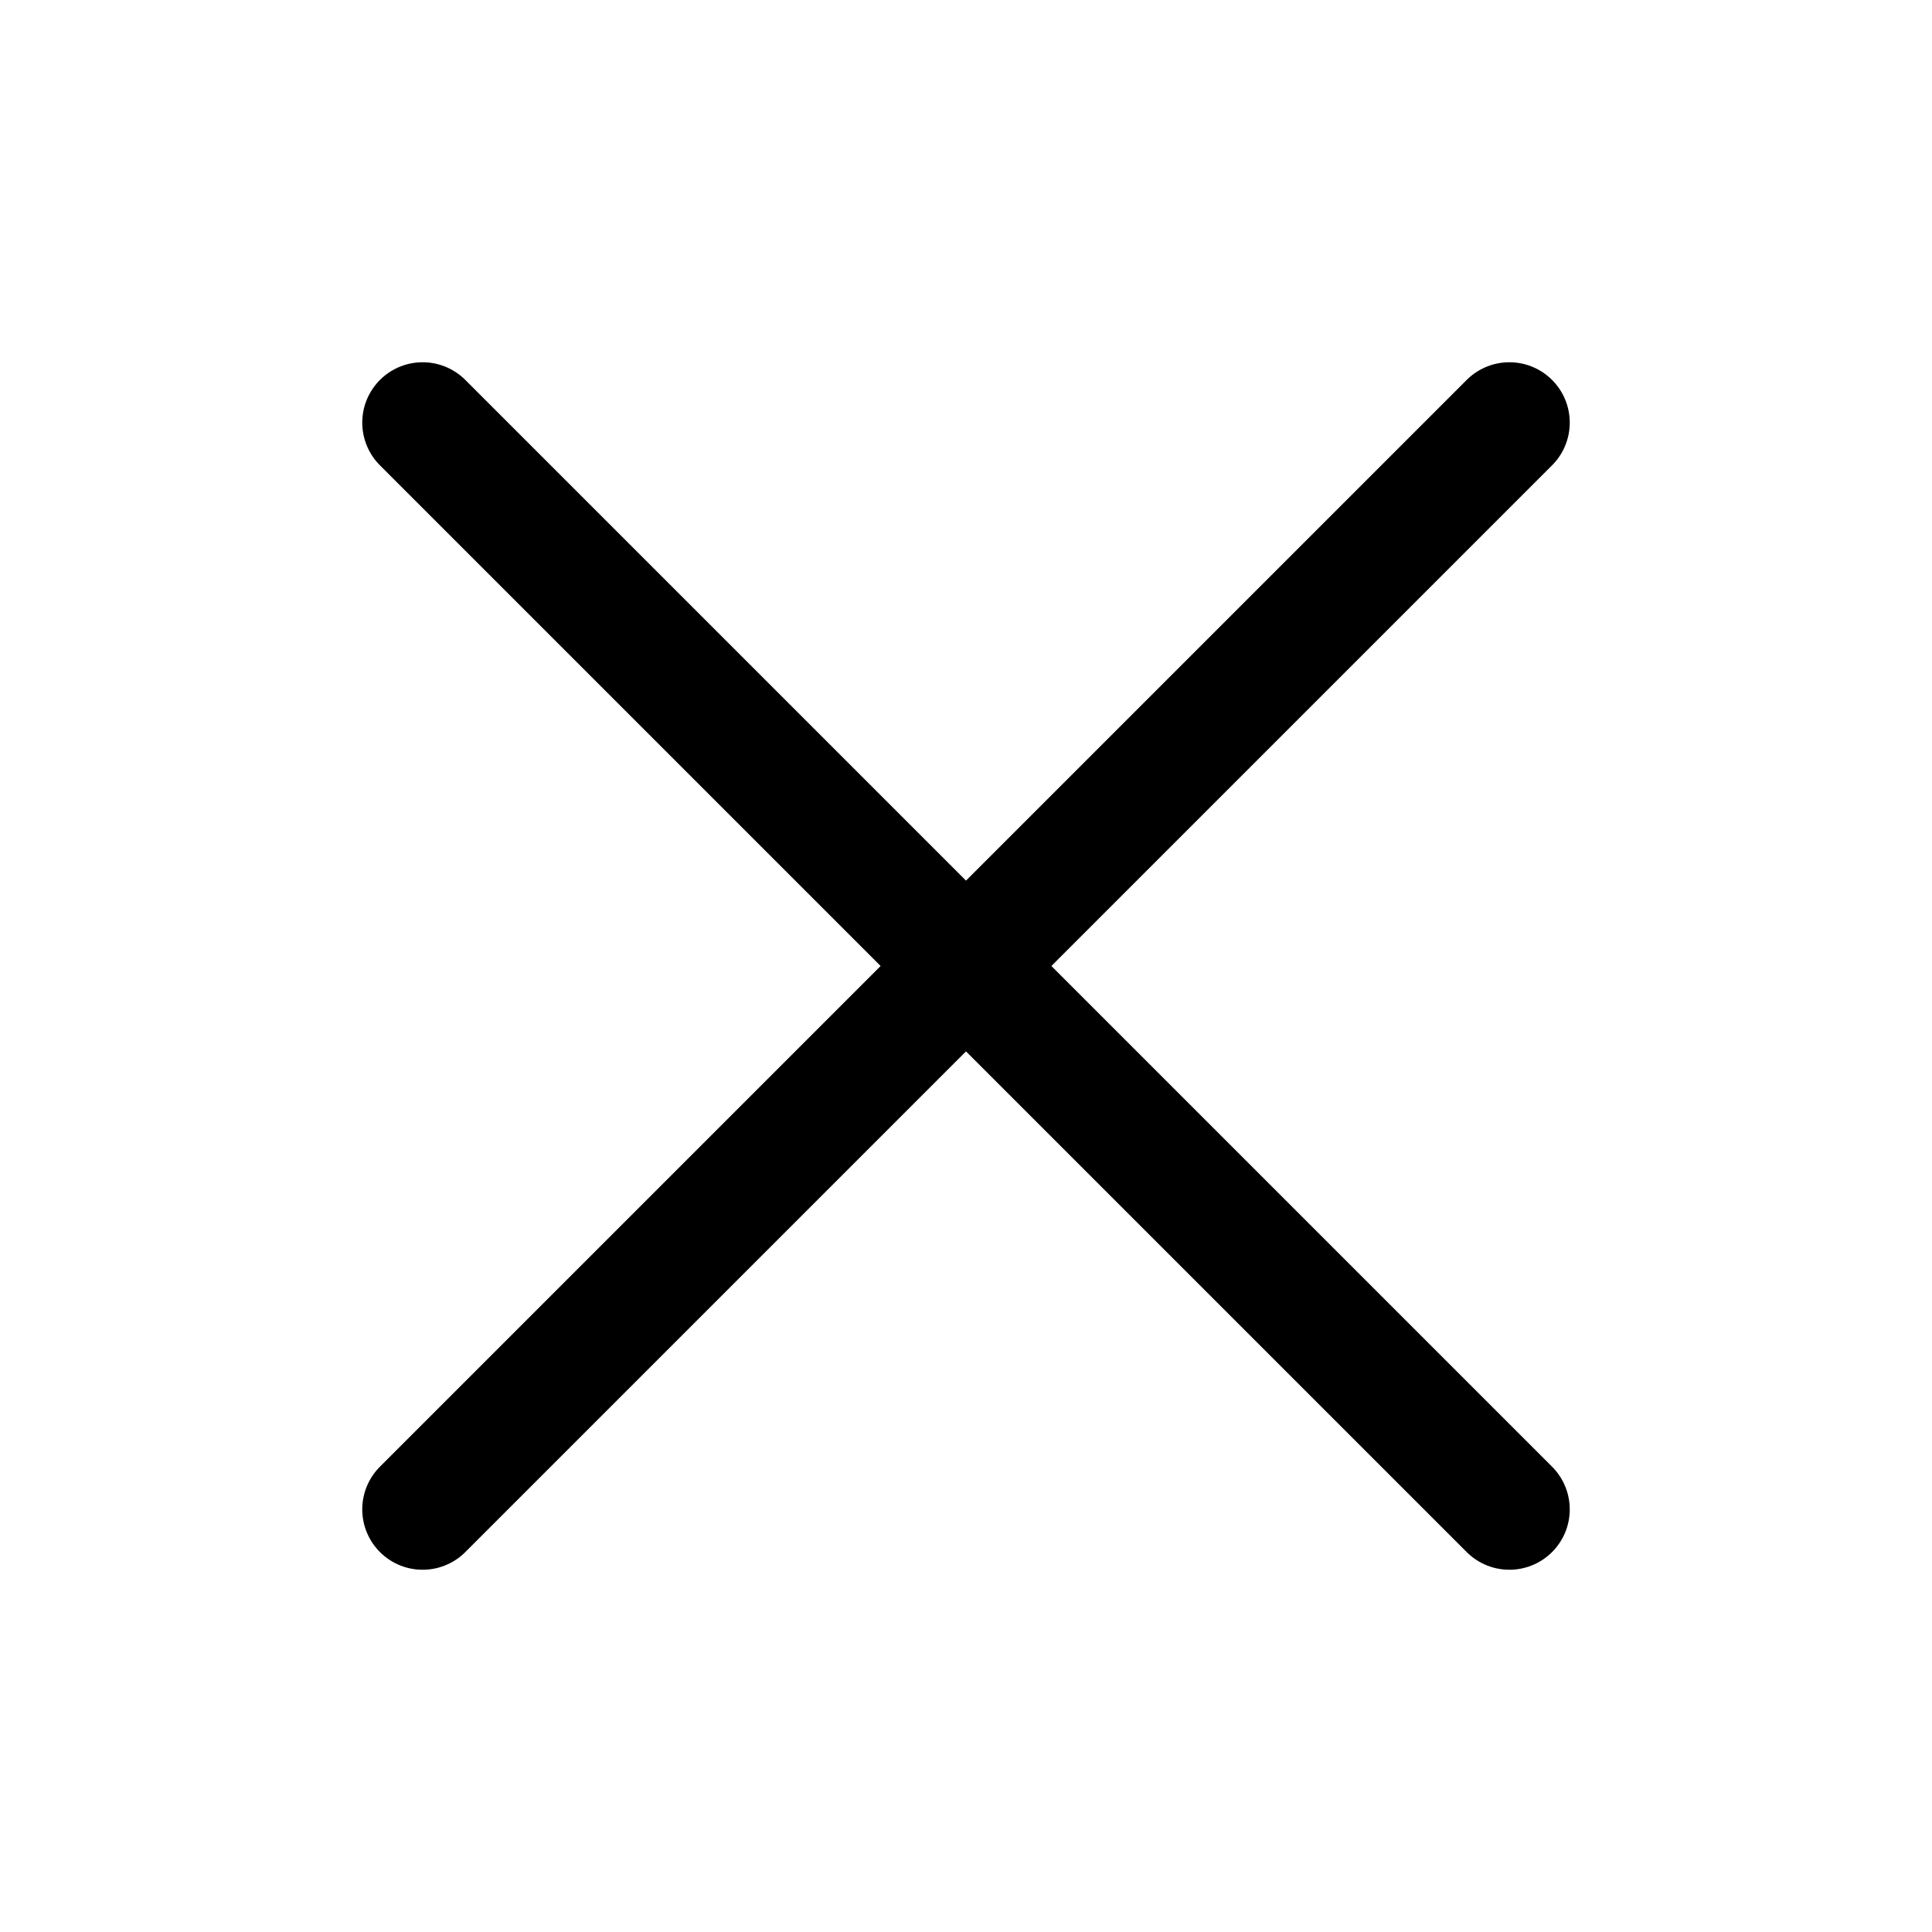
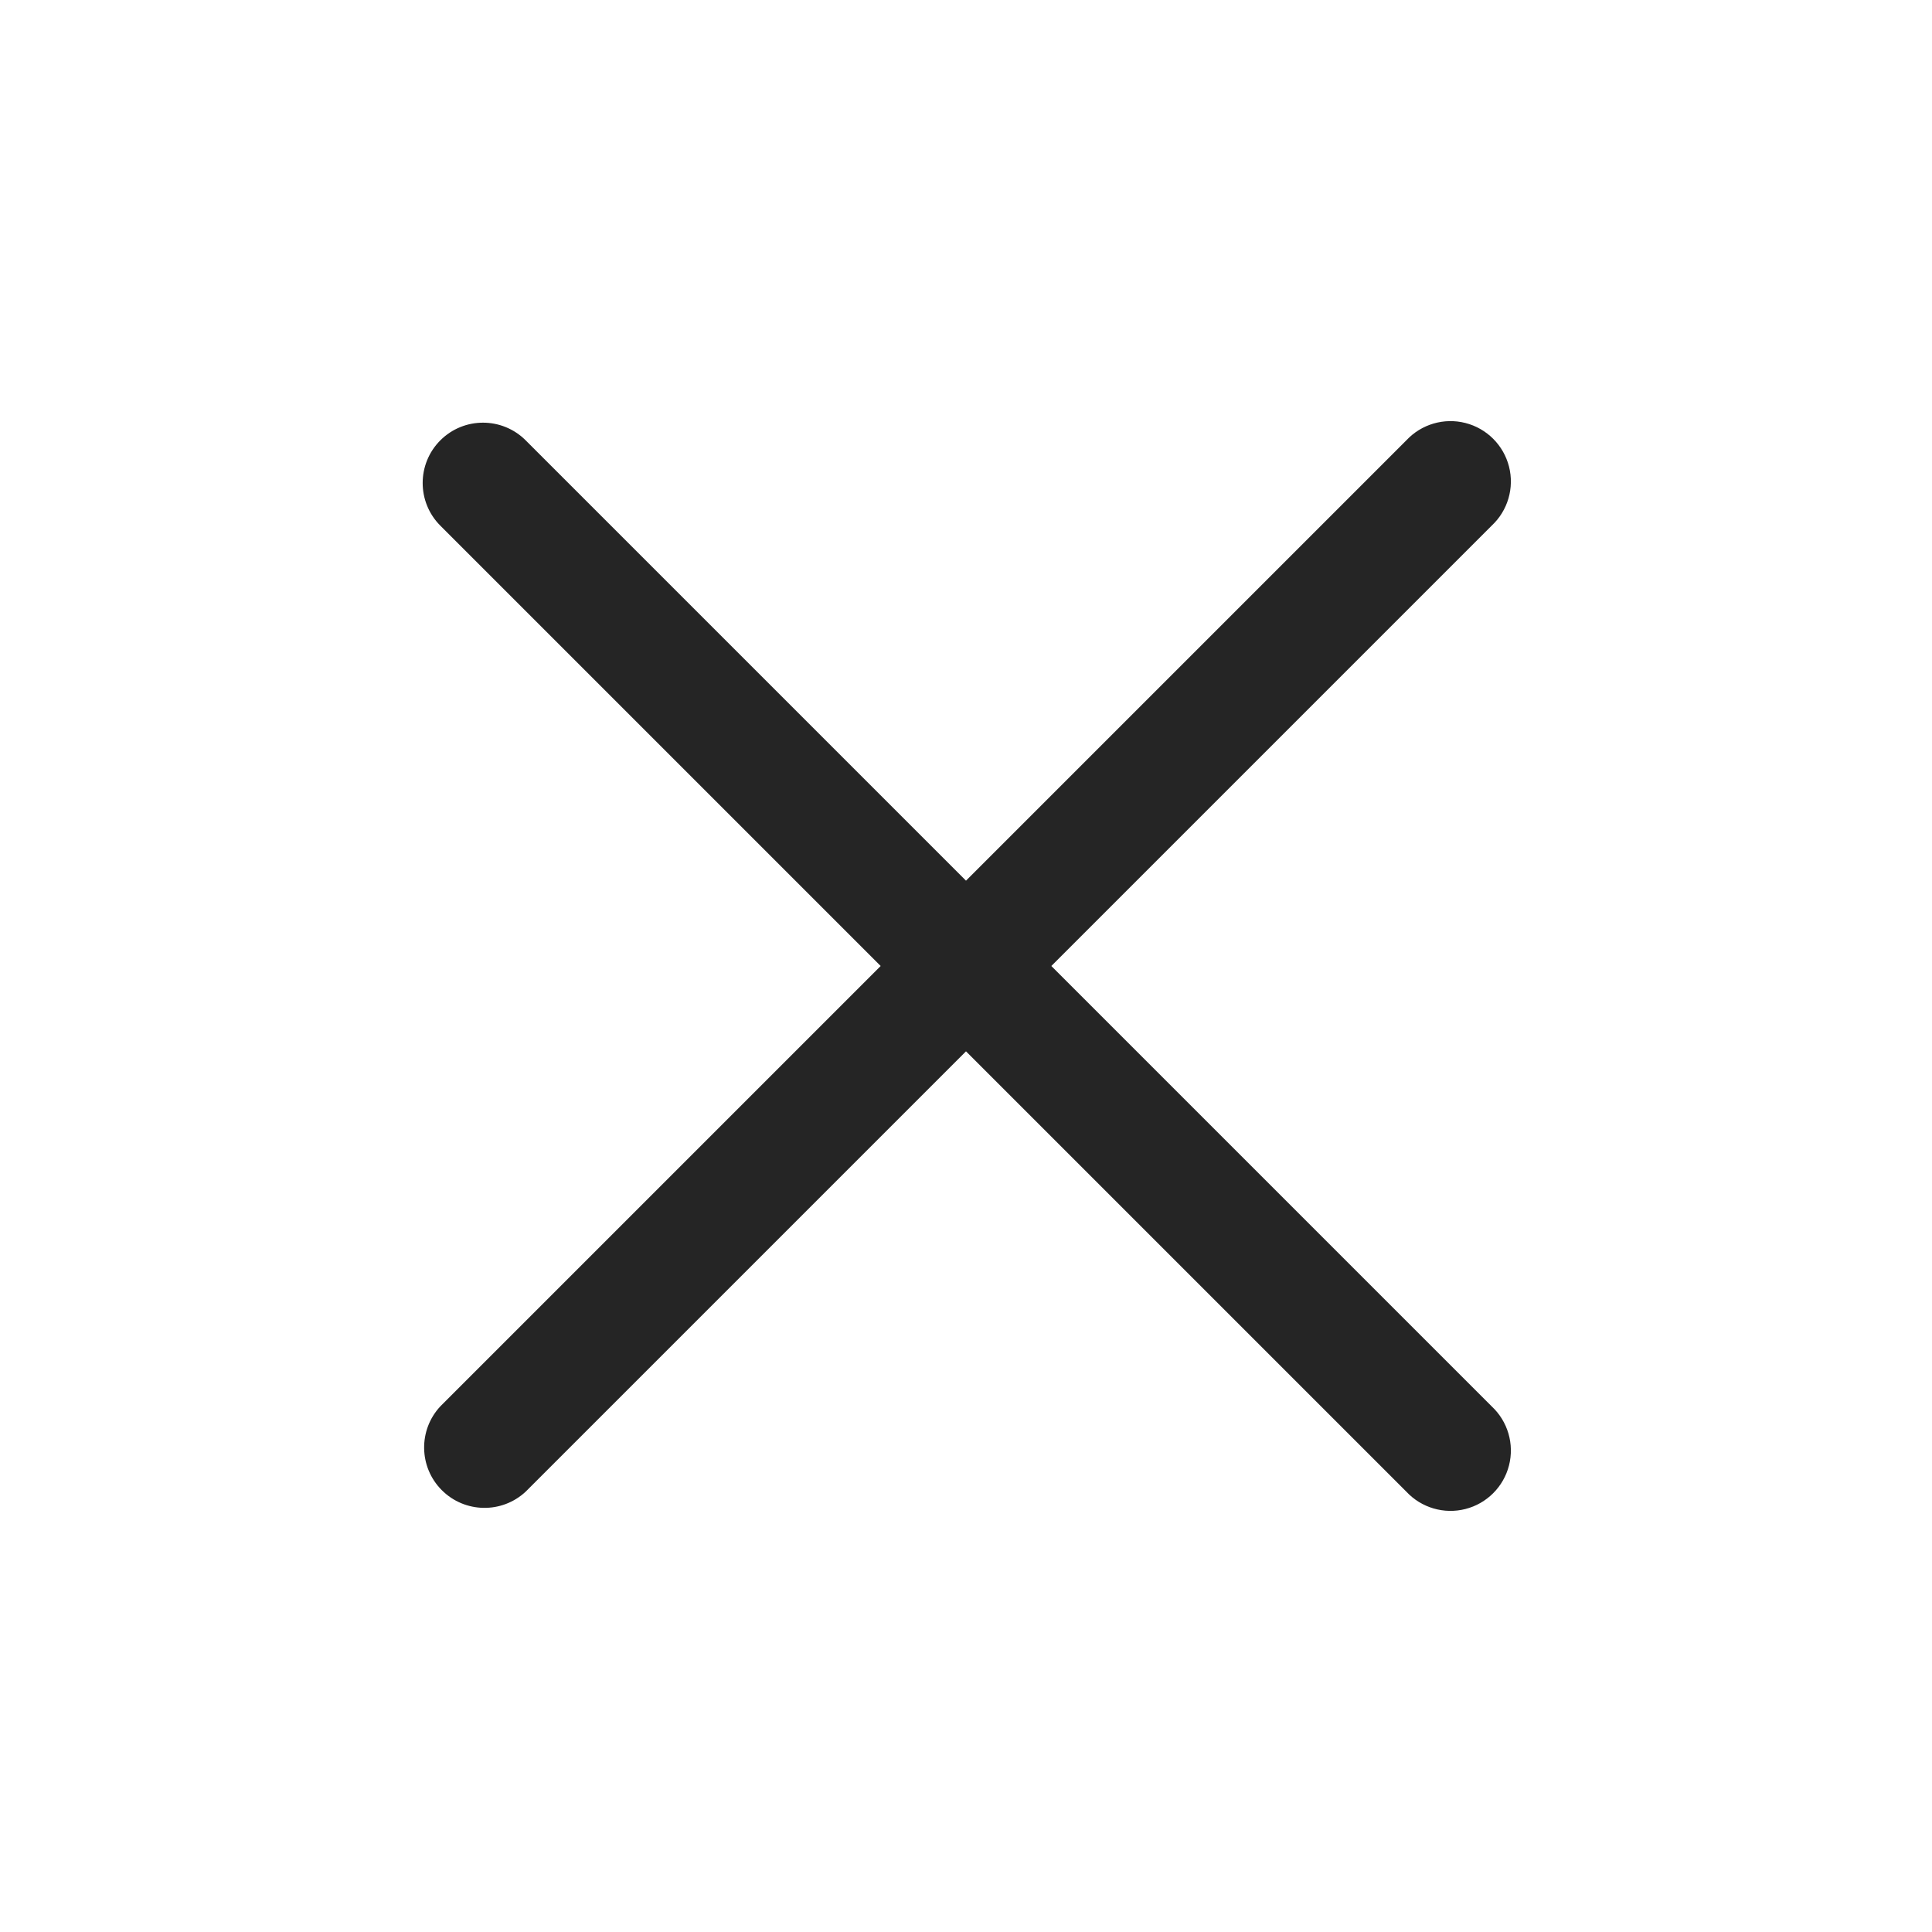
- <svg xmlns="http://www.w3.org/2000/svg" viewBox="0 0 32 32">
-   <defs>
-     <style>.cls-1{fill:none;stroke:#000;stroke-linecap:round;stroke-linejoin:round;stroke-width:2px;}</style>
-   </defs>
-   <g id="cross">
-     <line class="cls-1" x1="7" x2="25" y1="7" y2="25" />
-     <line class="cls-1" x1="7" x2="25" y1="25" y2="7" />
-   </g>
+ <svg xmlns="http://www.w3.org/2000/svg" viewBox="0 0 24 24" fill="#252525" class="size-6">
+   <path fill-rule="evenodd" d="M5.47 5.47a.75.75 0 0 1 1.06 0L12 10.94l5.47-5.47a.75.75 0 1 1 1.06 1.06L13.06 12l5.47 5.47a.75.75 0 1 1-1.06 1.06L12 13.06l-5.47 5.47a.75.75 0 0 1-1.06-1.06L10.94 12 5.47 6.53a.75.75 0 0 1 0-1.06Z" clip-rule="evenodd" />
</svg>
